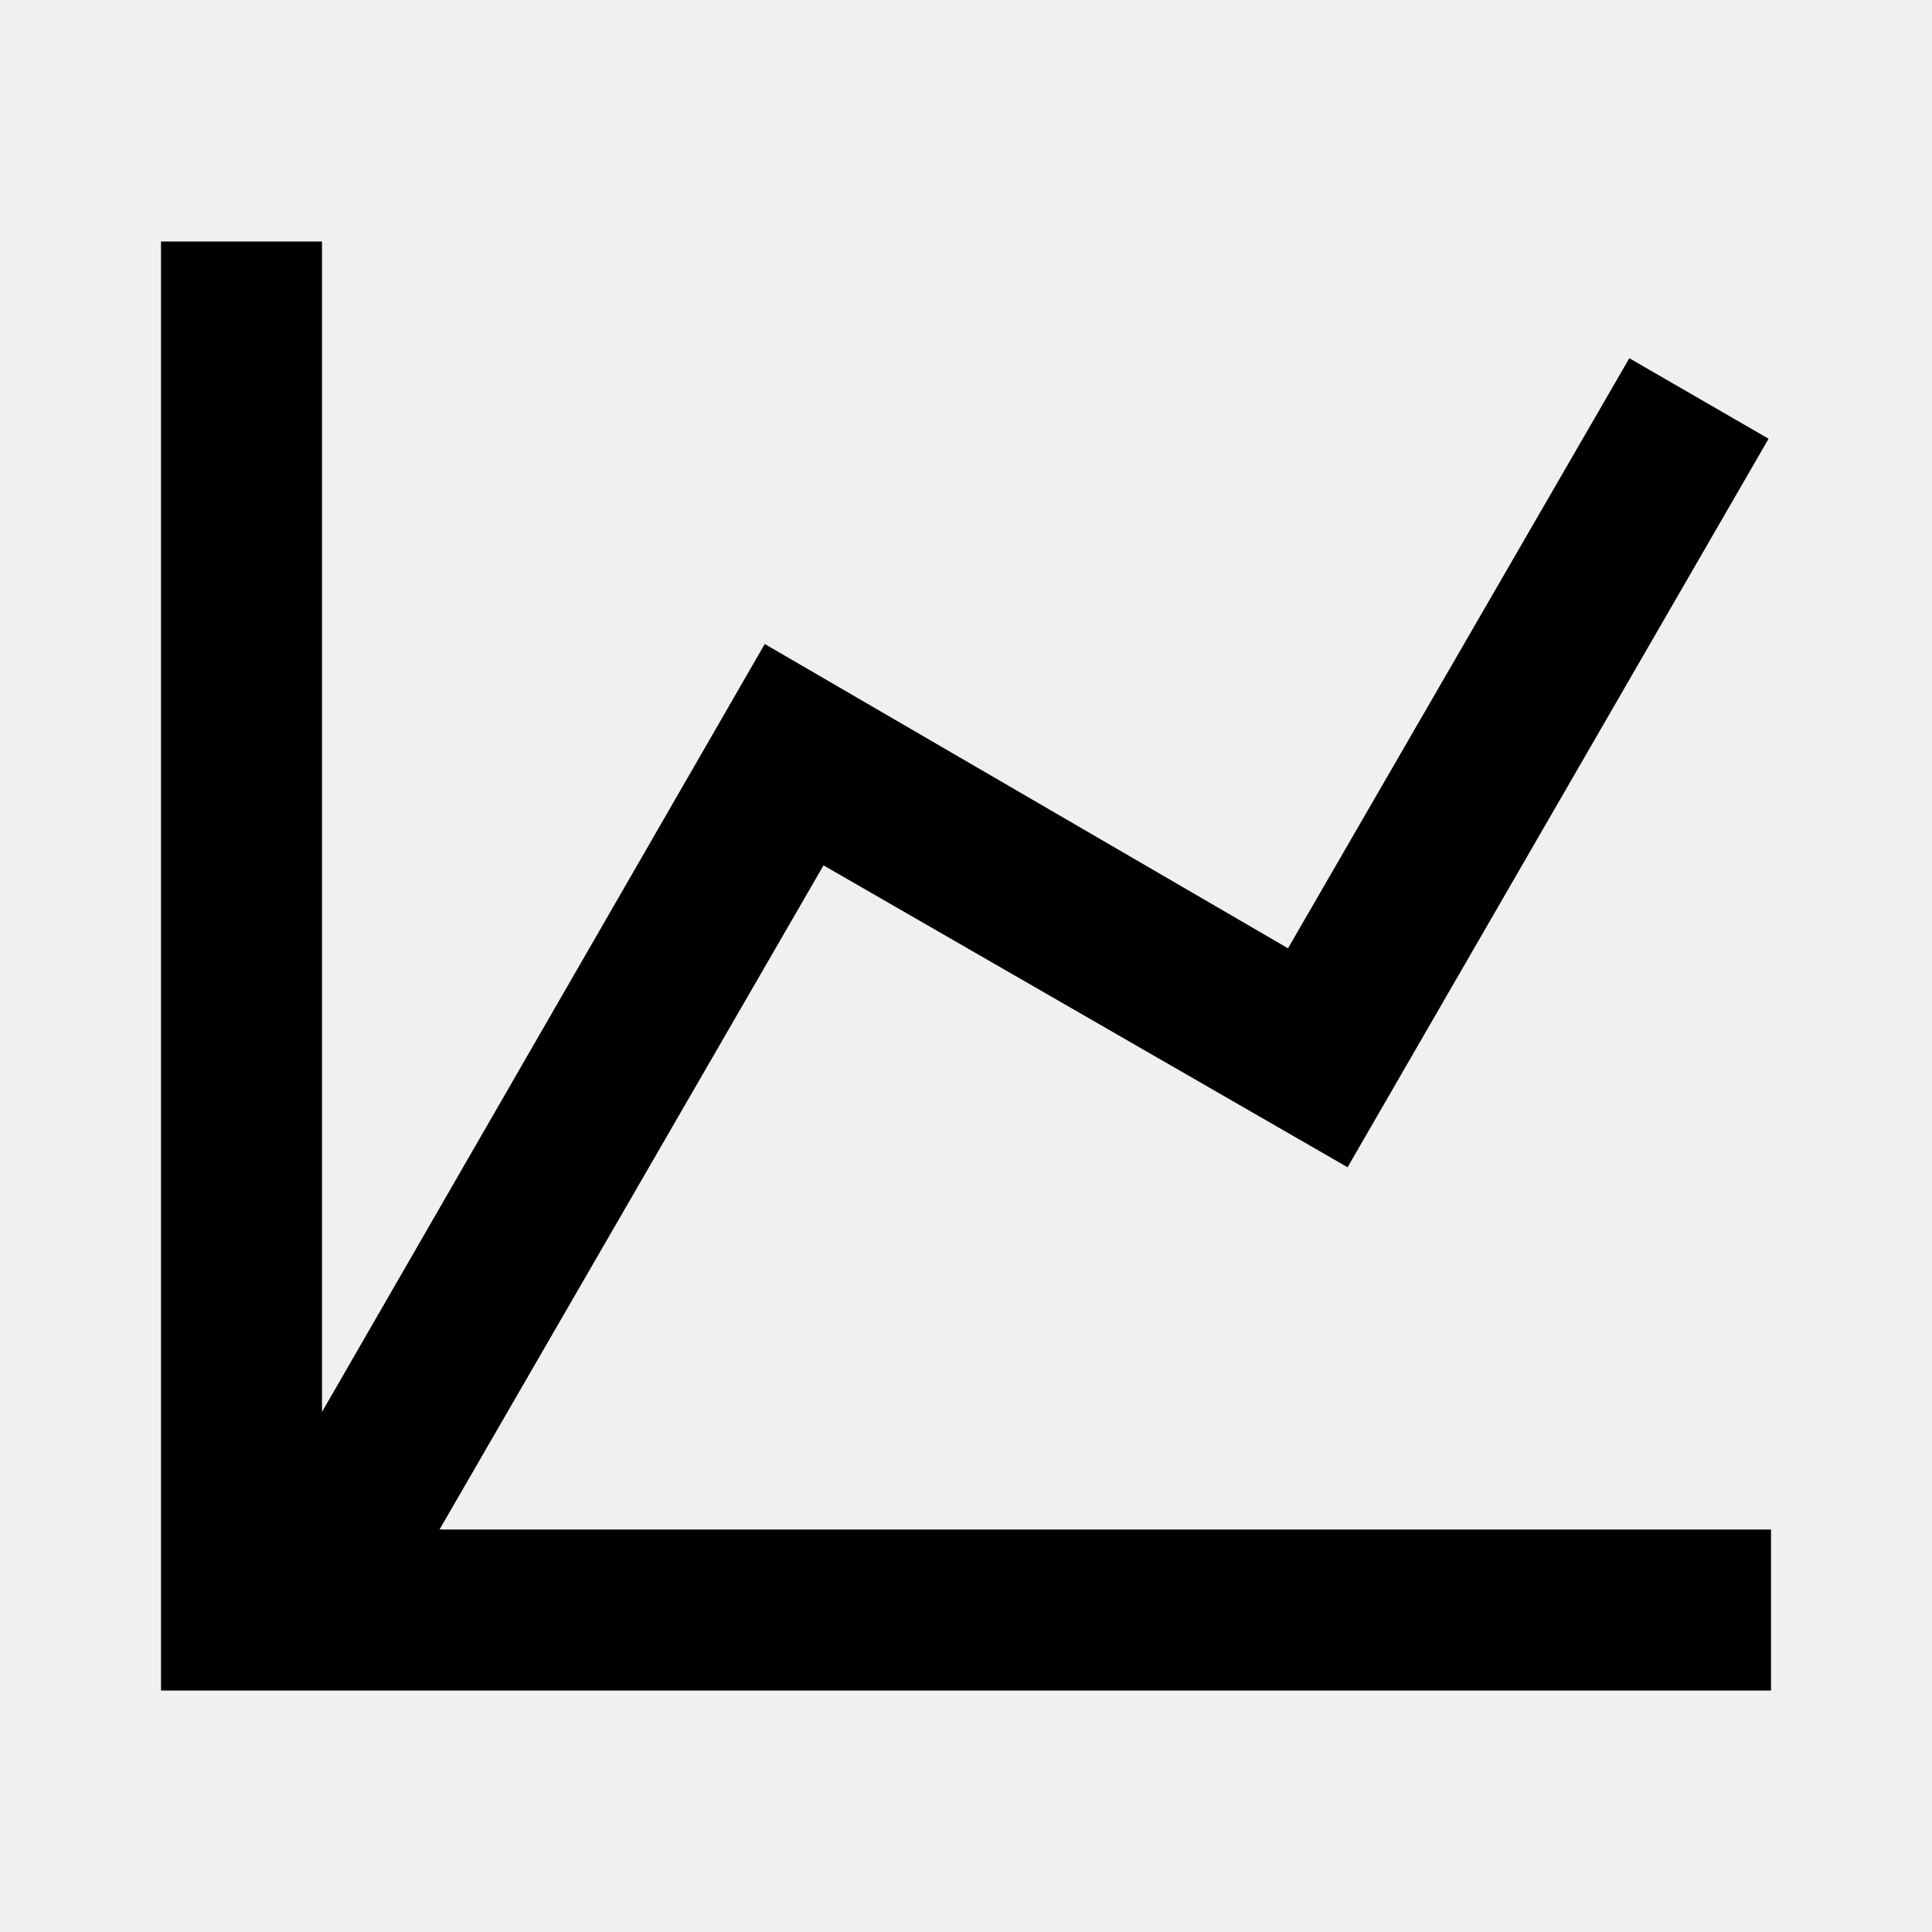
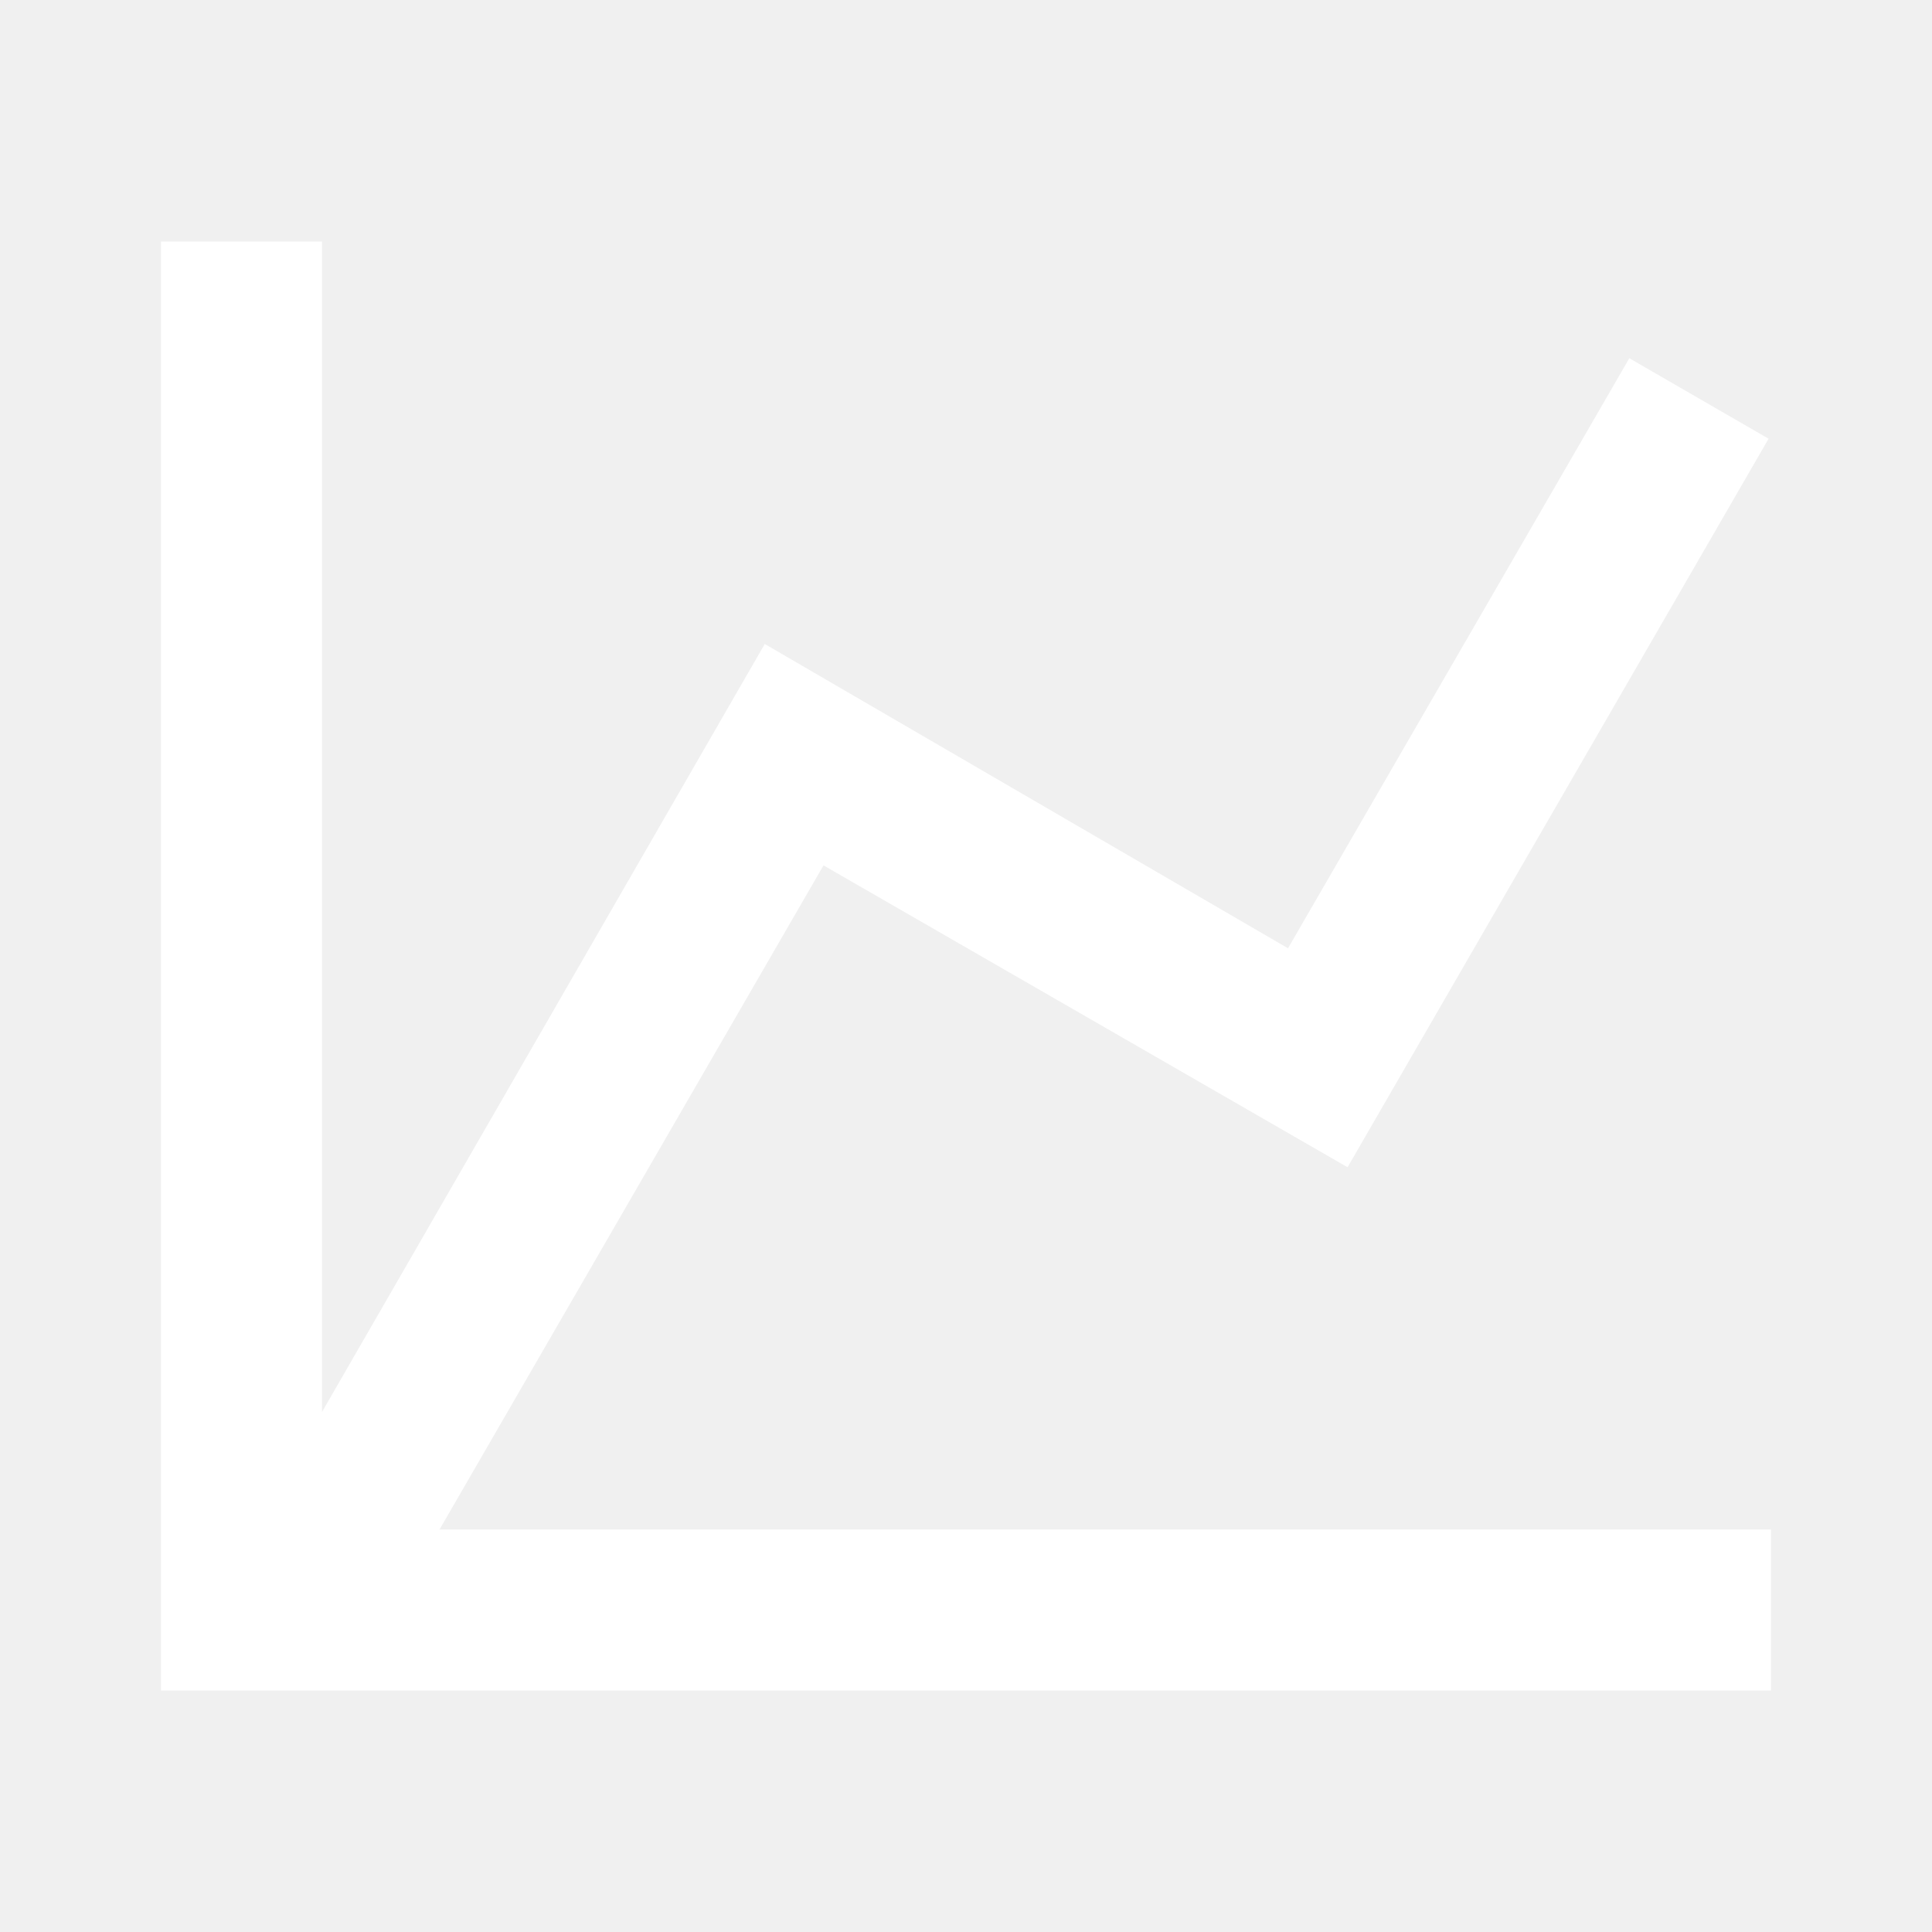
- <svg xmlns="http://www.w3.org/2000/svg" version="1.1" width="24" height="24" viewBox="0 0 24 24">
-   <path fill="#000000" d="M16,11.78L20.24,4.45L21.97,5.45L16.74,14.5L10.23,10.75L5.46,19H22V21H2V3H4V17.54L9.5,8L16,11.78Z" />
+ <svg xmlns="http://www.w3.org/2000/svg" version="1.1" viewBox="0 0 24 24">
+   <path fill="#ffffff" d="M16,11.78L20.24,4.45L21.97,5.45L16.74,14.5L10.23,10.75L5.46,19H22V21H2V3H4V17.54L9.5,8L16,11.78Z" />
</svg>
